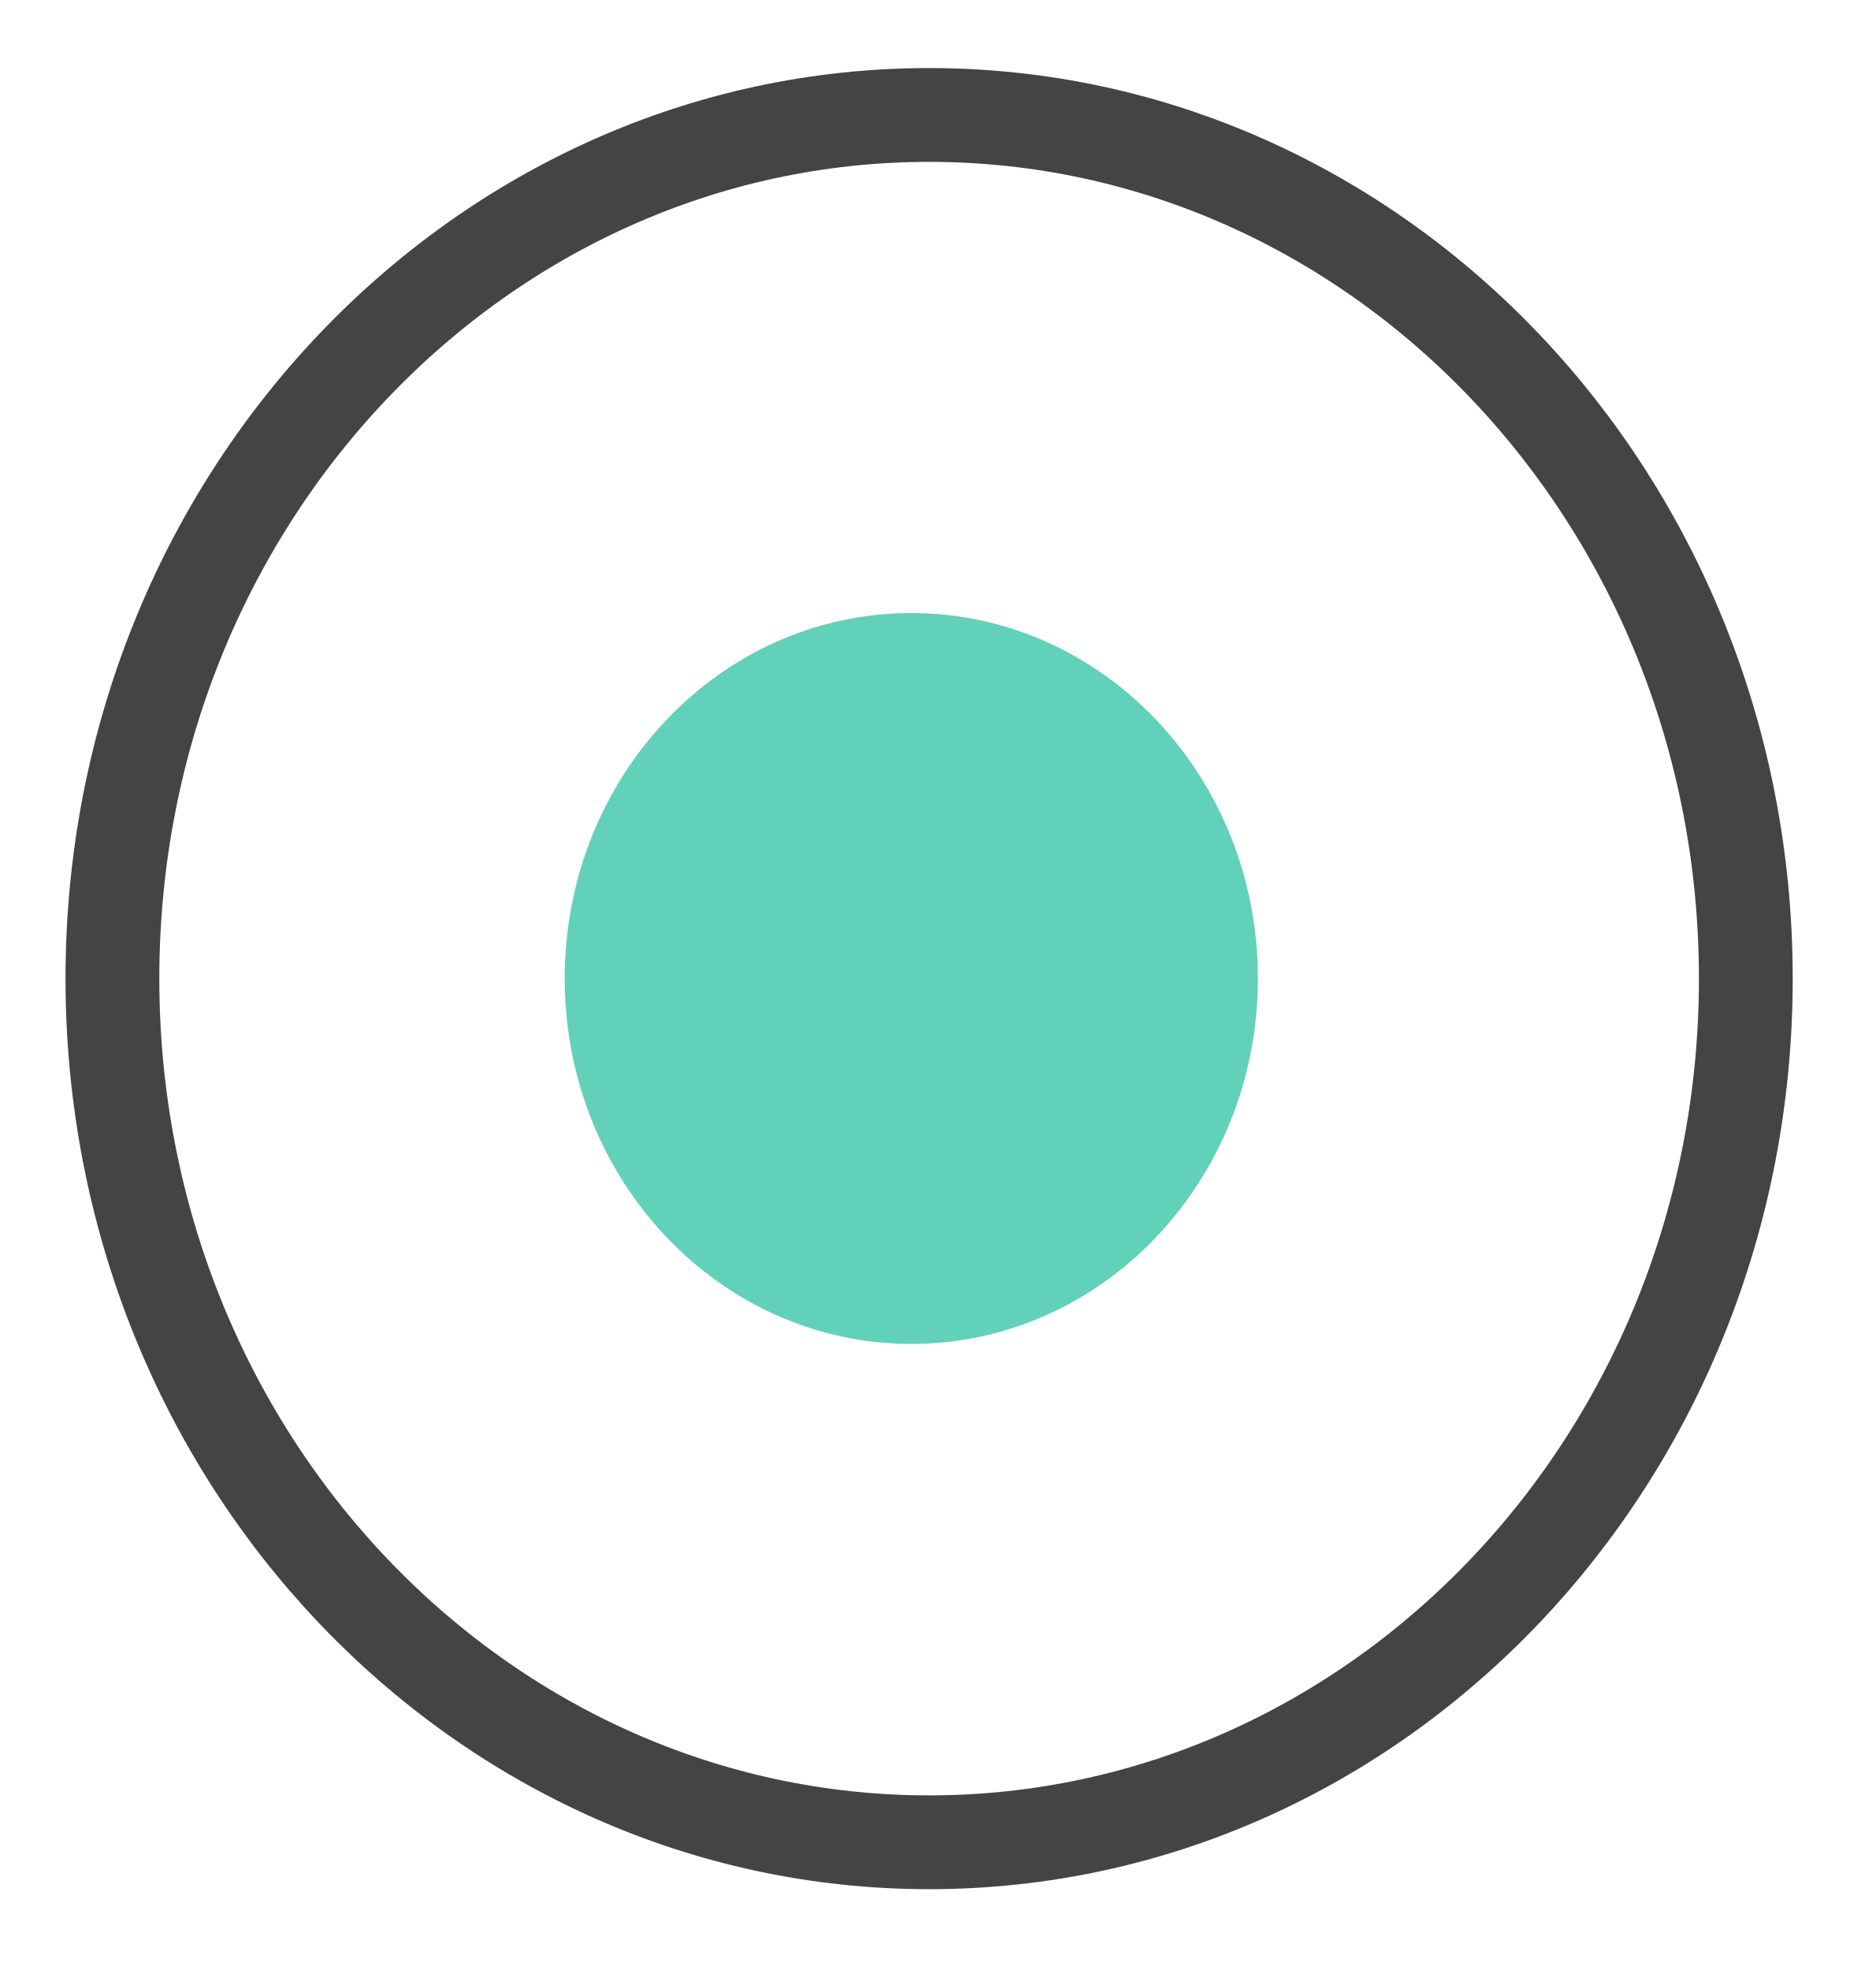
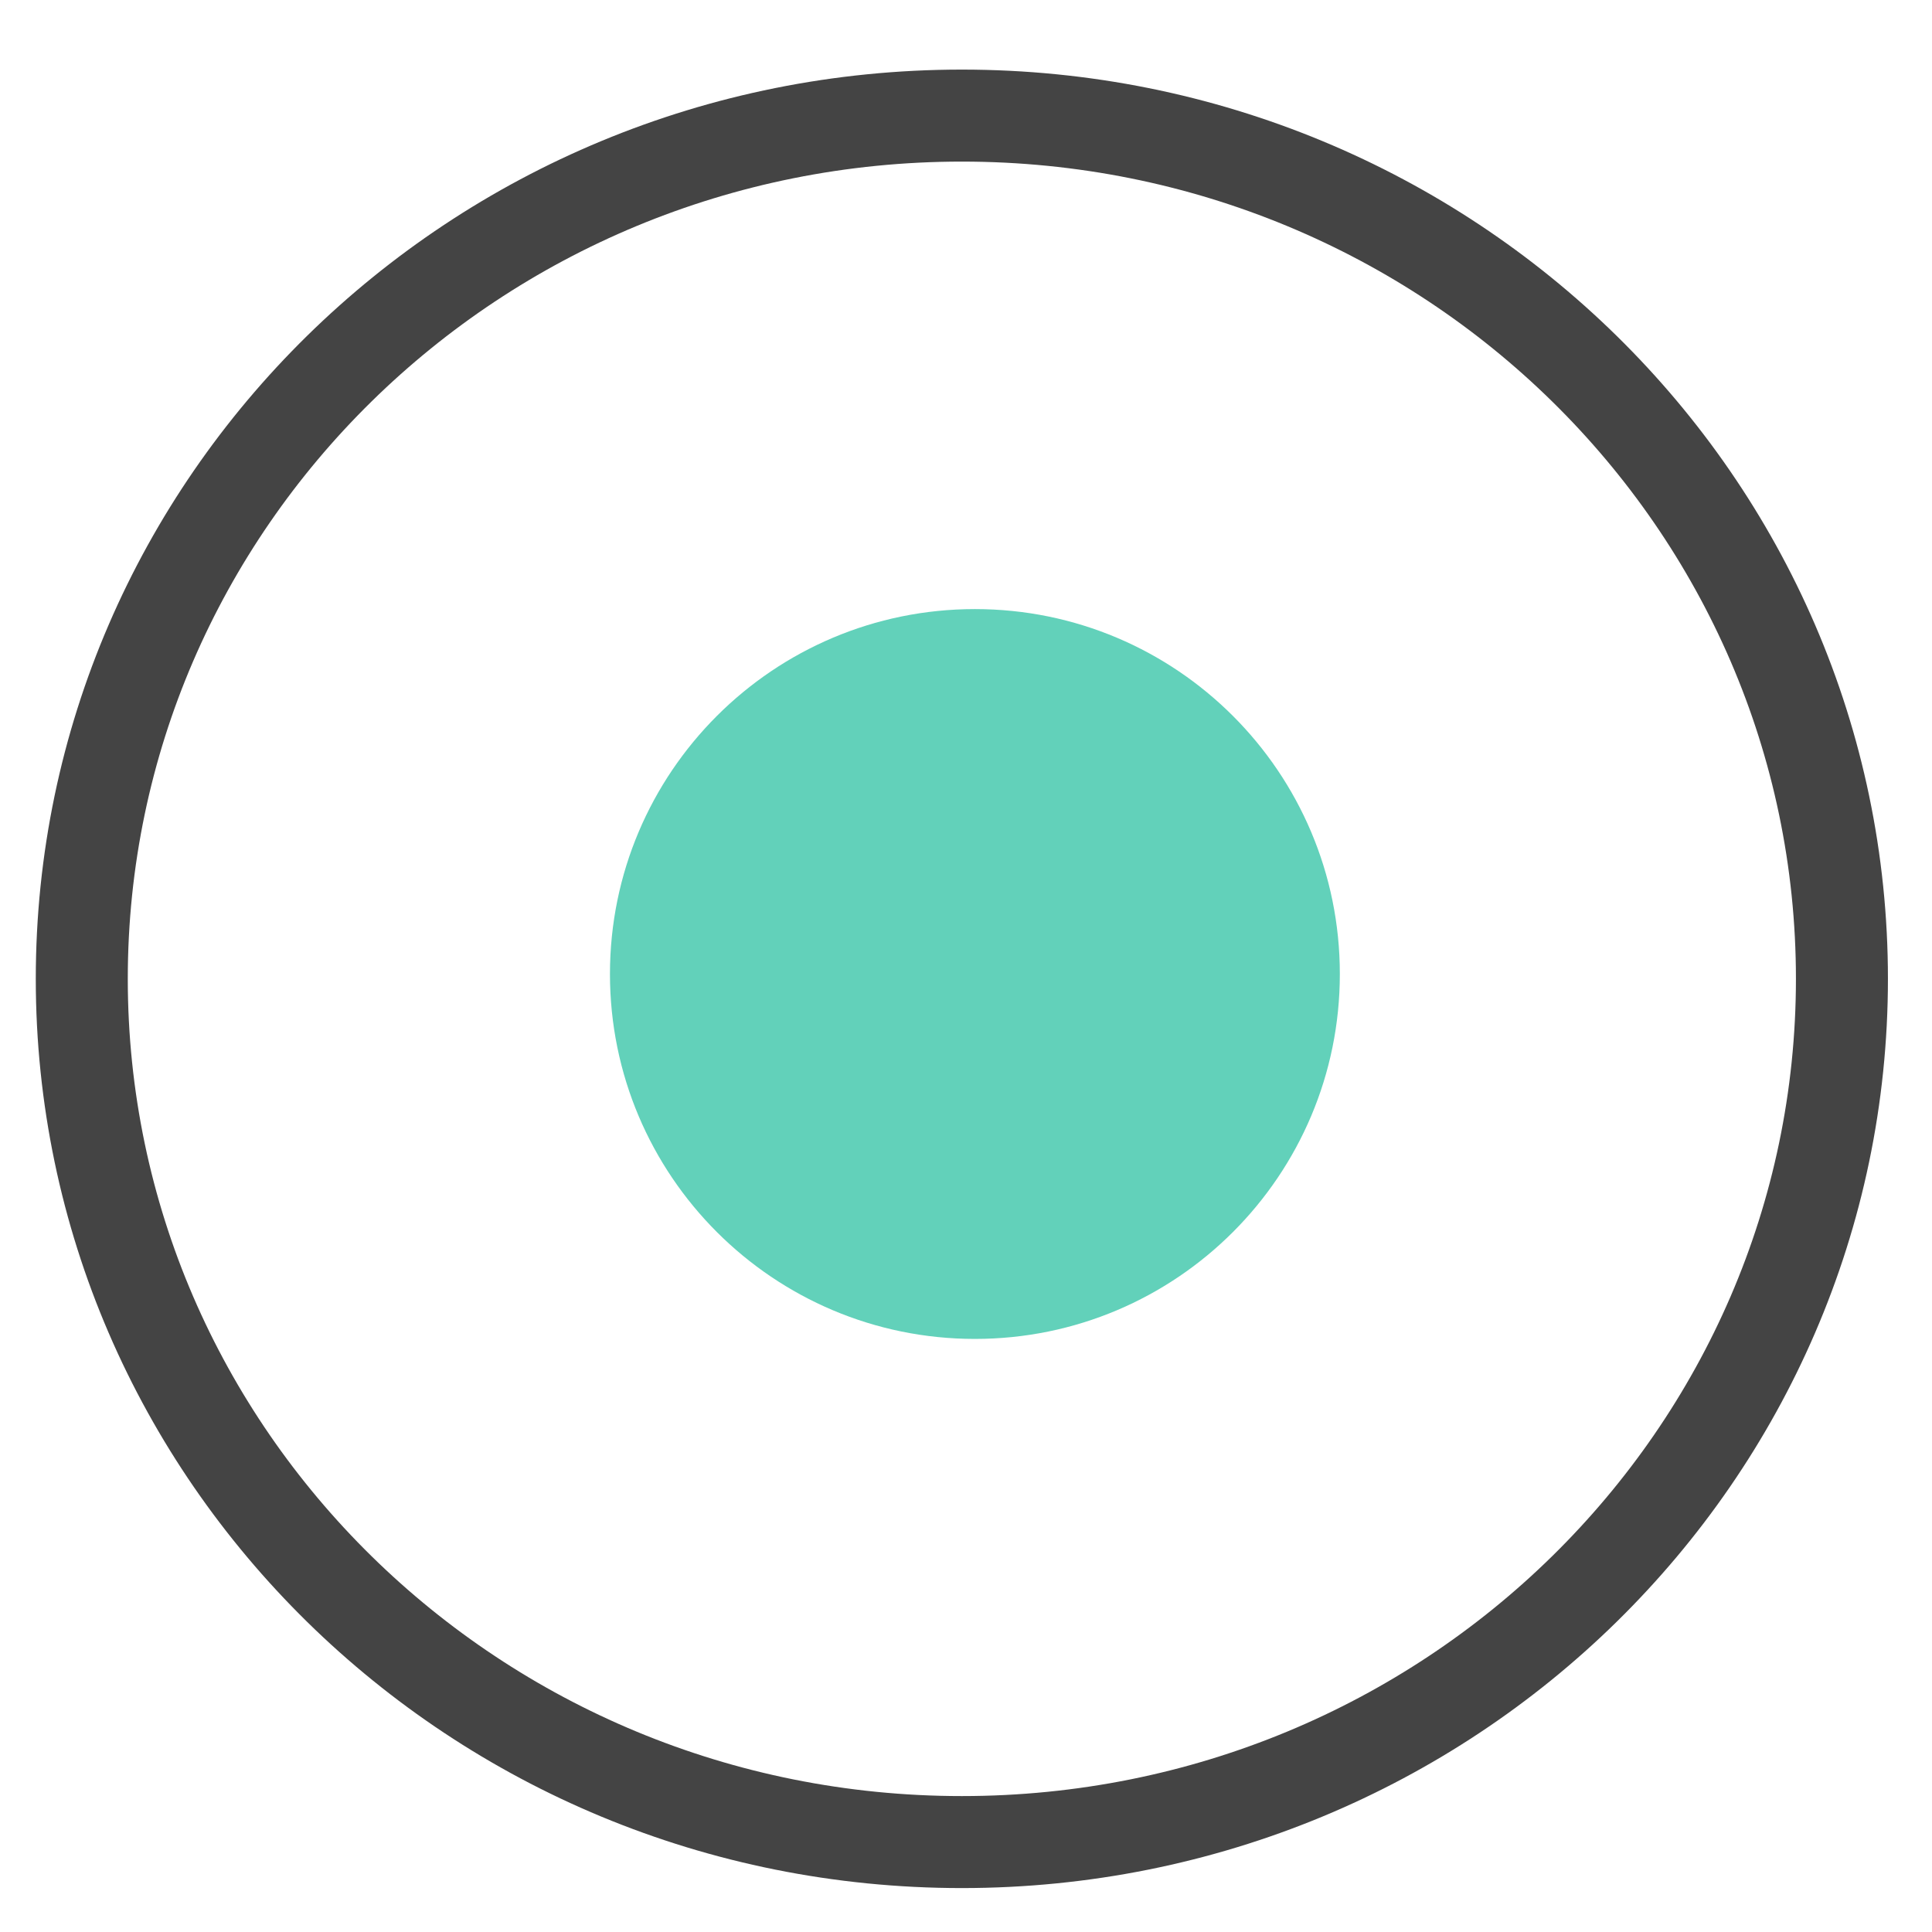
- <svg xmlns="http://www.w3.org/2000/svg" width="40" height="42" viewBox="0 0 40 42" fill="none">
-   <path fill-rule="evenodd" clip-rule="evenodd" d="M19.431 13.07C23.513 13.07 26.822 16.558 26.822 20.861C26.822 25.164 23.513 28.652 19.431 28.652C15.35 28.652 12.041 25.164 12.041 20.861C12.041 16.558 15.35 13.07 19.431 13.07Z" fill="#62D1BA" />
-   <path d="M19.811 2.451C29.379 2.451 37.225 10.645 37.225 20.864C37.225 31.084 29.379 39.277 19.811 39.277C10.242 39.277 2.397 31.084 2.397 20.864C2.397 10.645 10.242 2.451 19.811 2.451Z" stroke="#444444" stroke-width="2" />
+ <svg xmlns="http://www.w3.org/2000/svg" width="42" height="42" viewBox="0 0 42 42" fill="none">
+   <path d="M20.91 2.513C31.494 2.513 40.042 10.932 40.042 21.279C40.042 31.626 31.494 40.045 20.91 40.045C10.326 40.045 1.778 31.626 1.778 21.279C1.778 10.932 10.326 2.513 20.91 2.513Z" stroke="#444444" stroke-width="2" />
+   <path fill-rule="evenodd" clip-rule="evenodd" d="M21.194 13.241C25.575 13.241 29.127 16.792 29.127 21.174C29.127 25.555 25.575 29.107 21.194 29.107C16.812 29.107 13.26 25.555 13.26 21.174C13.26 16.792 16.812 13.241 21.194 13.241Z" fill="#62D1BA" />
</svg>
